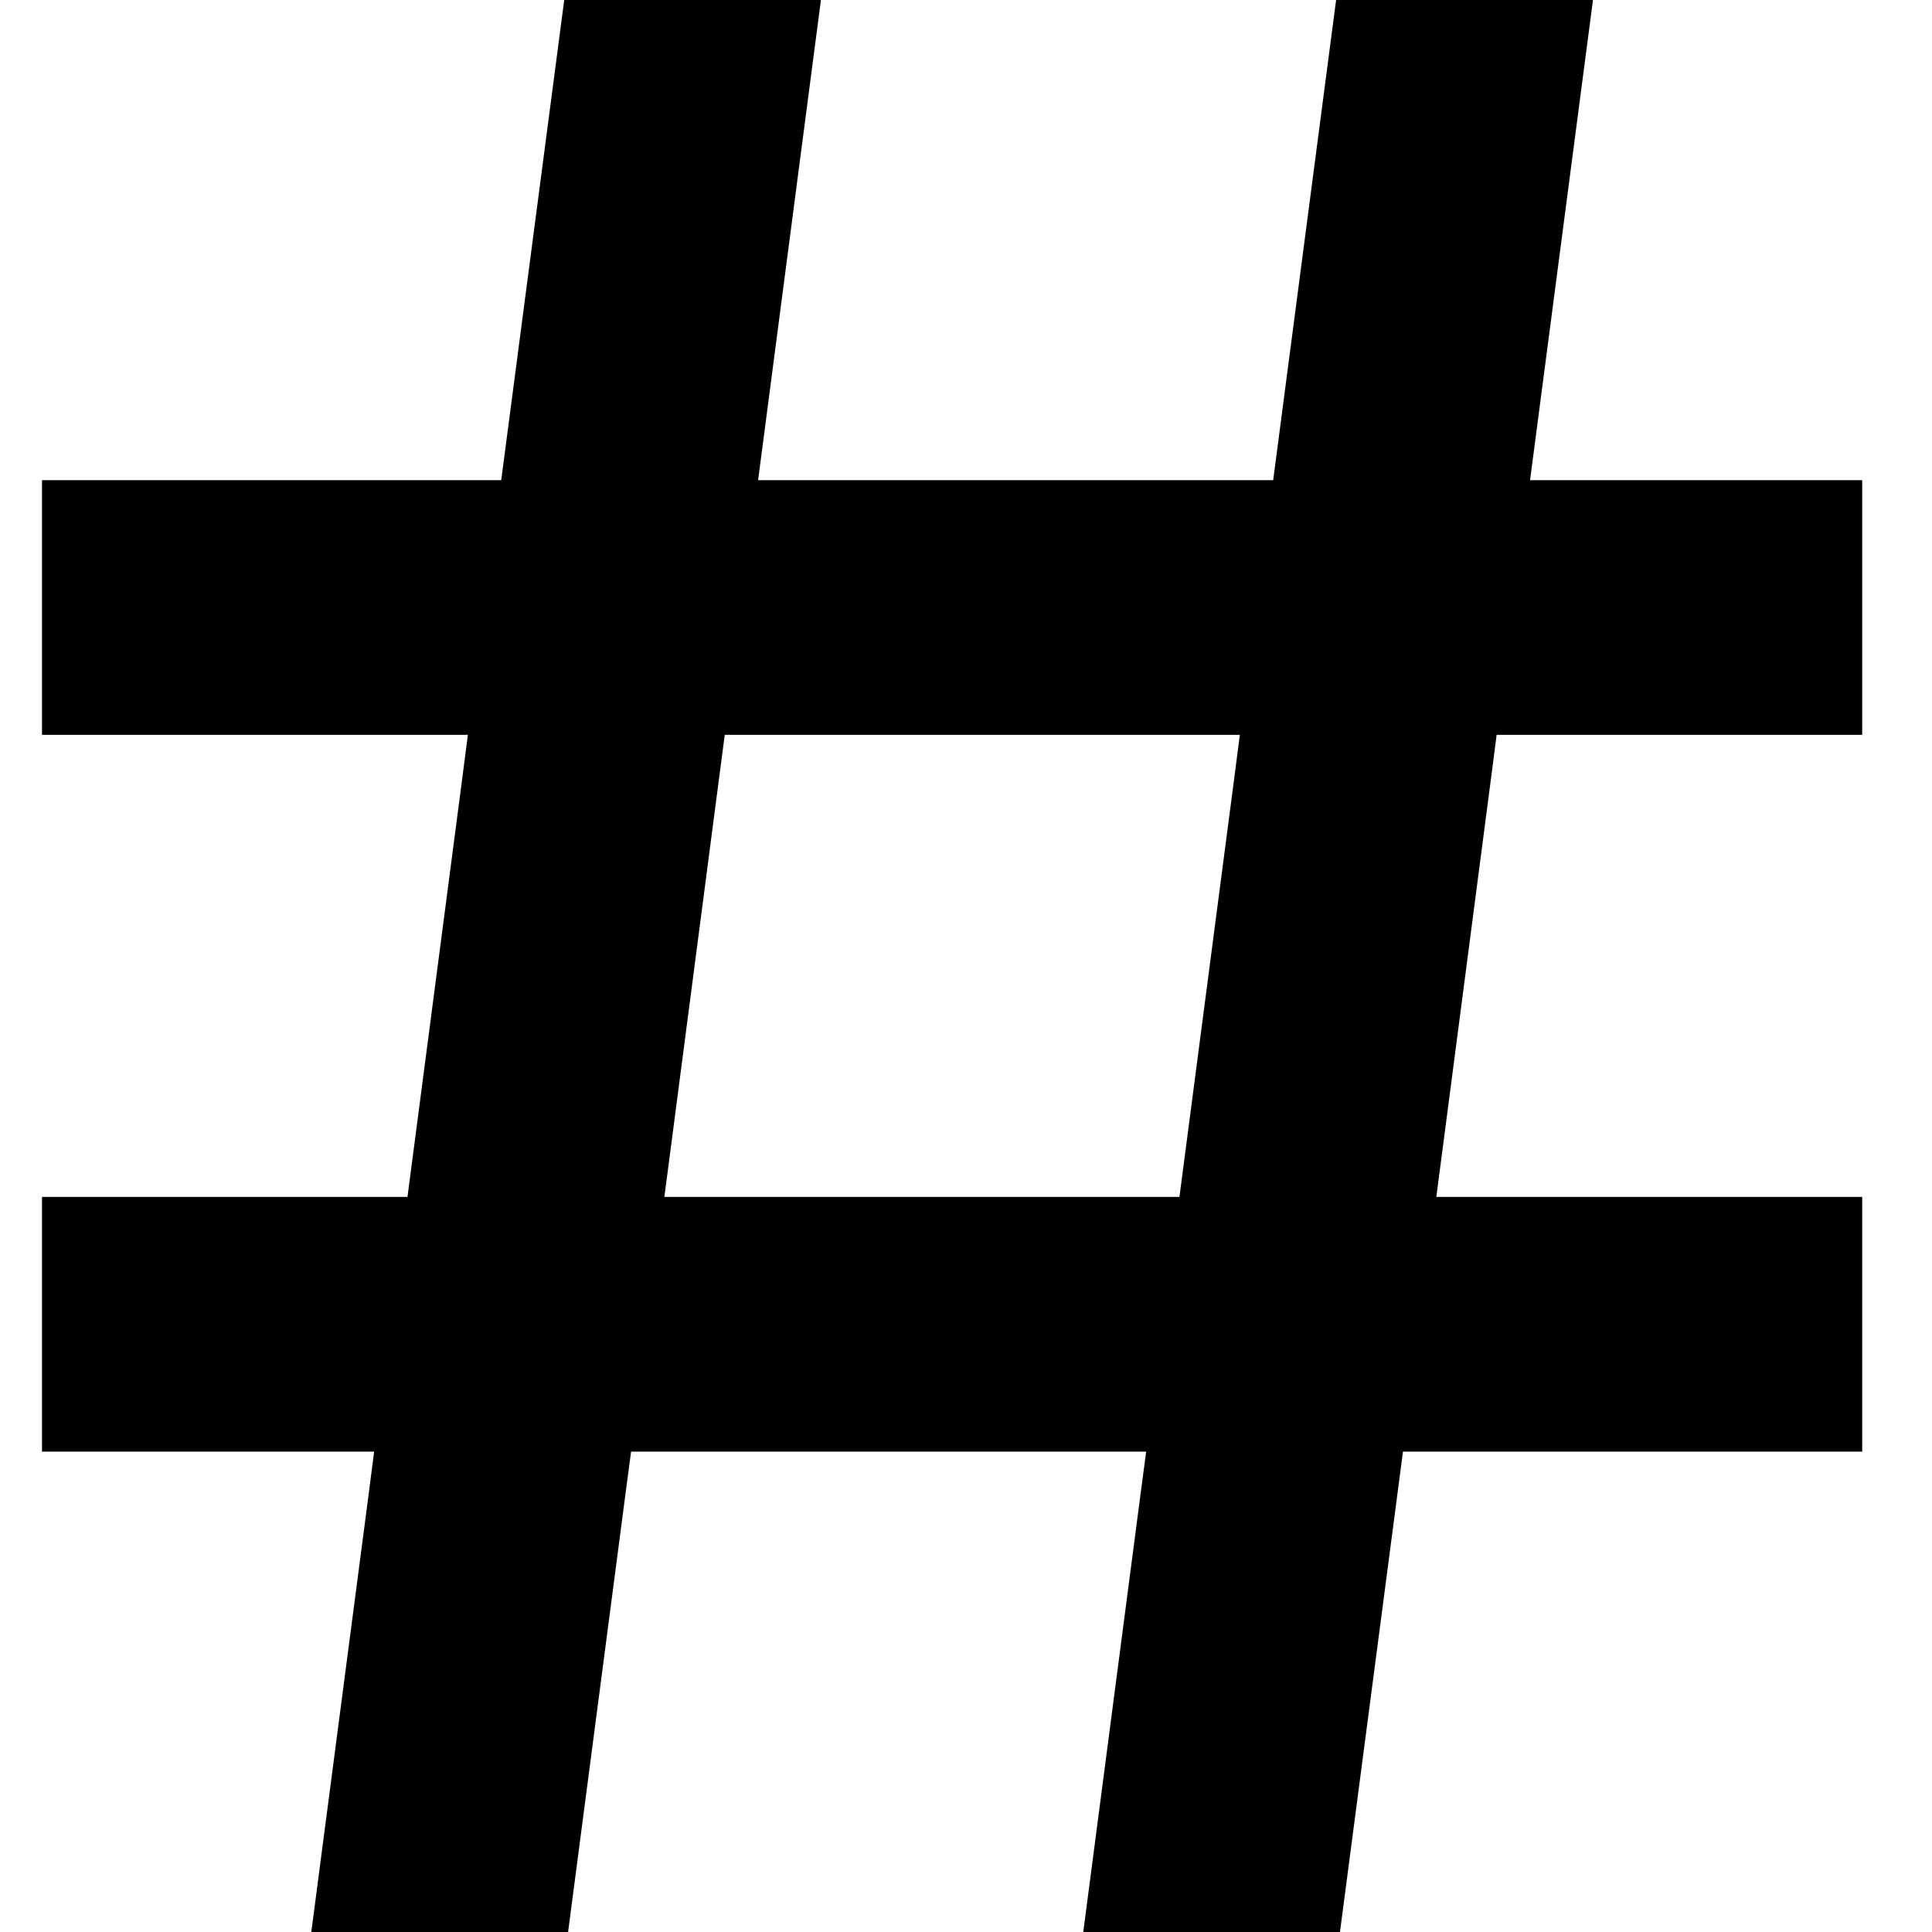
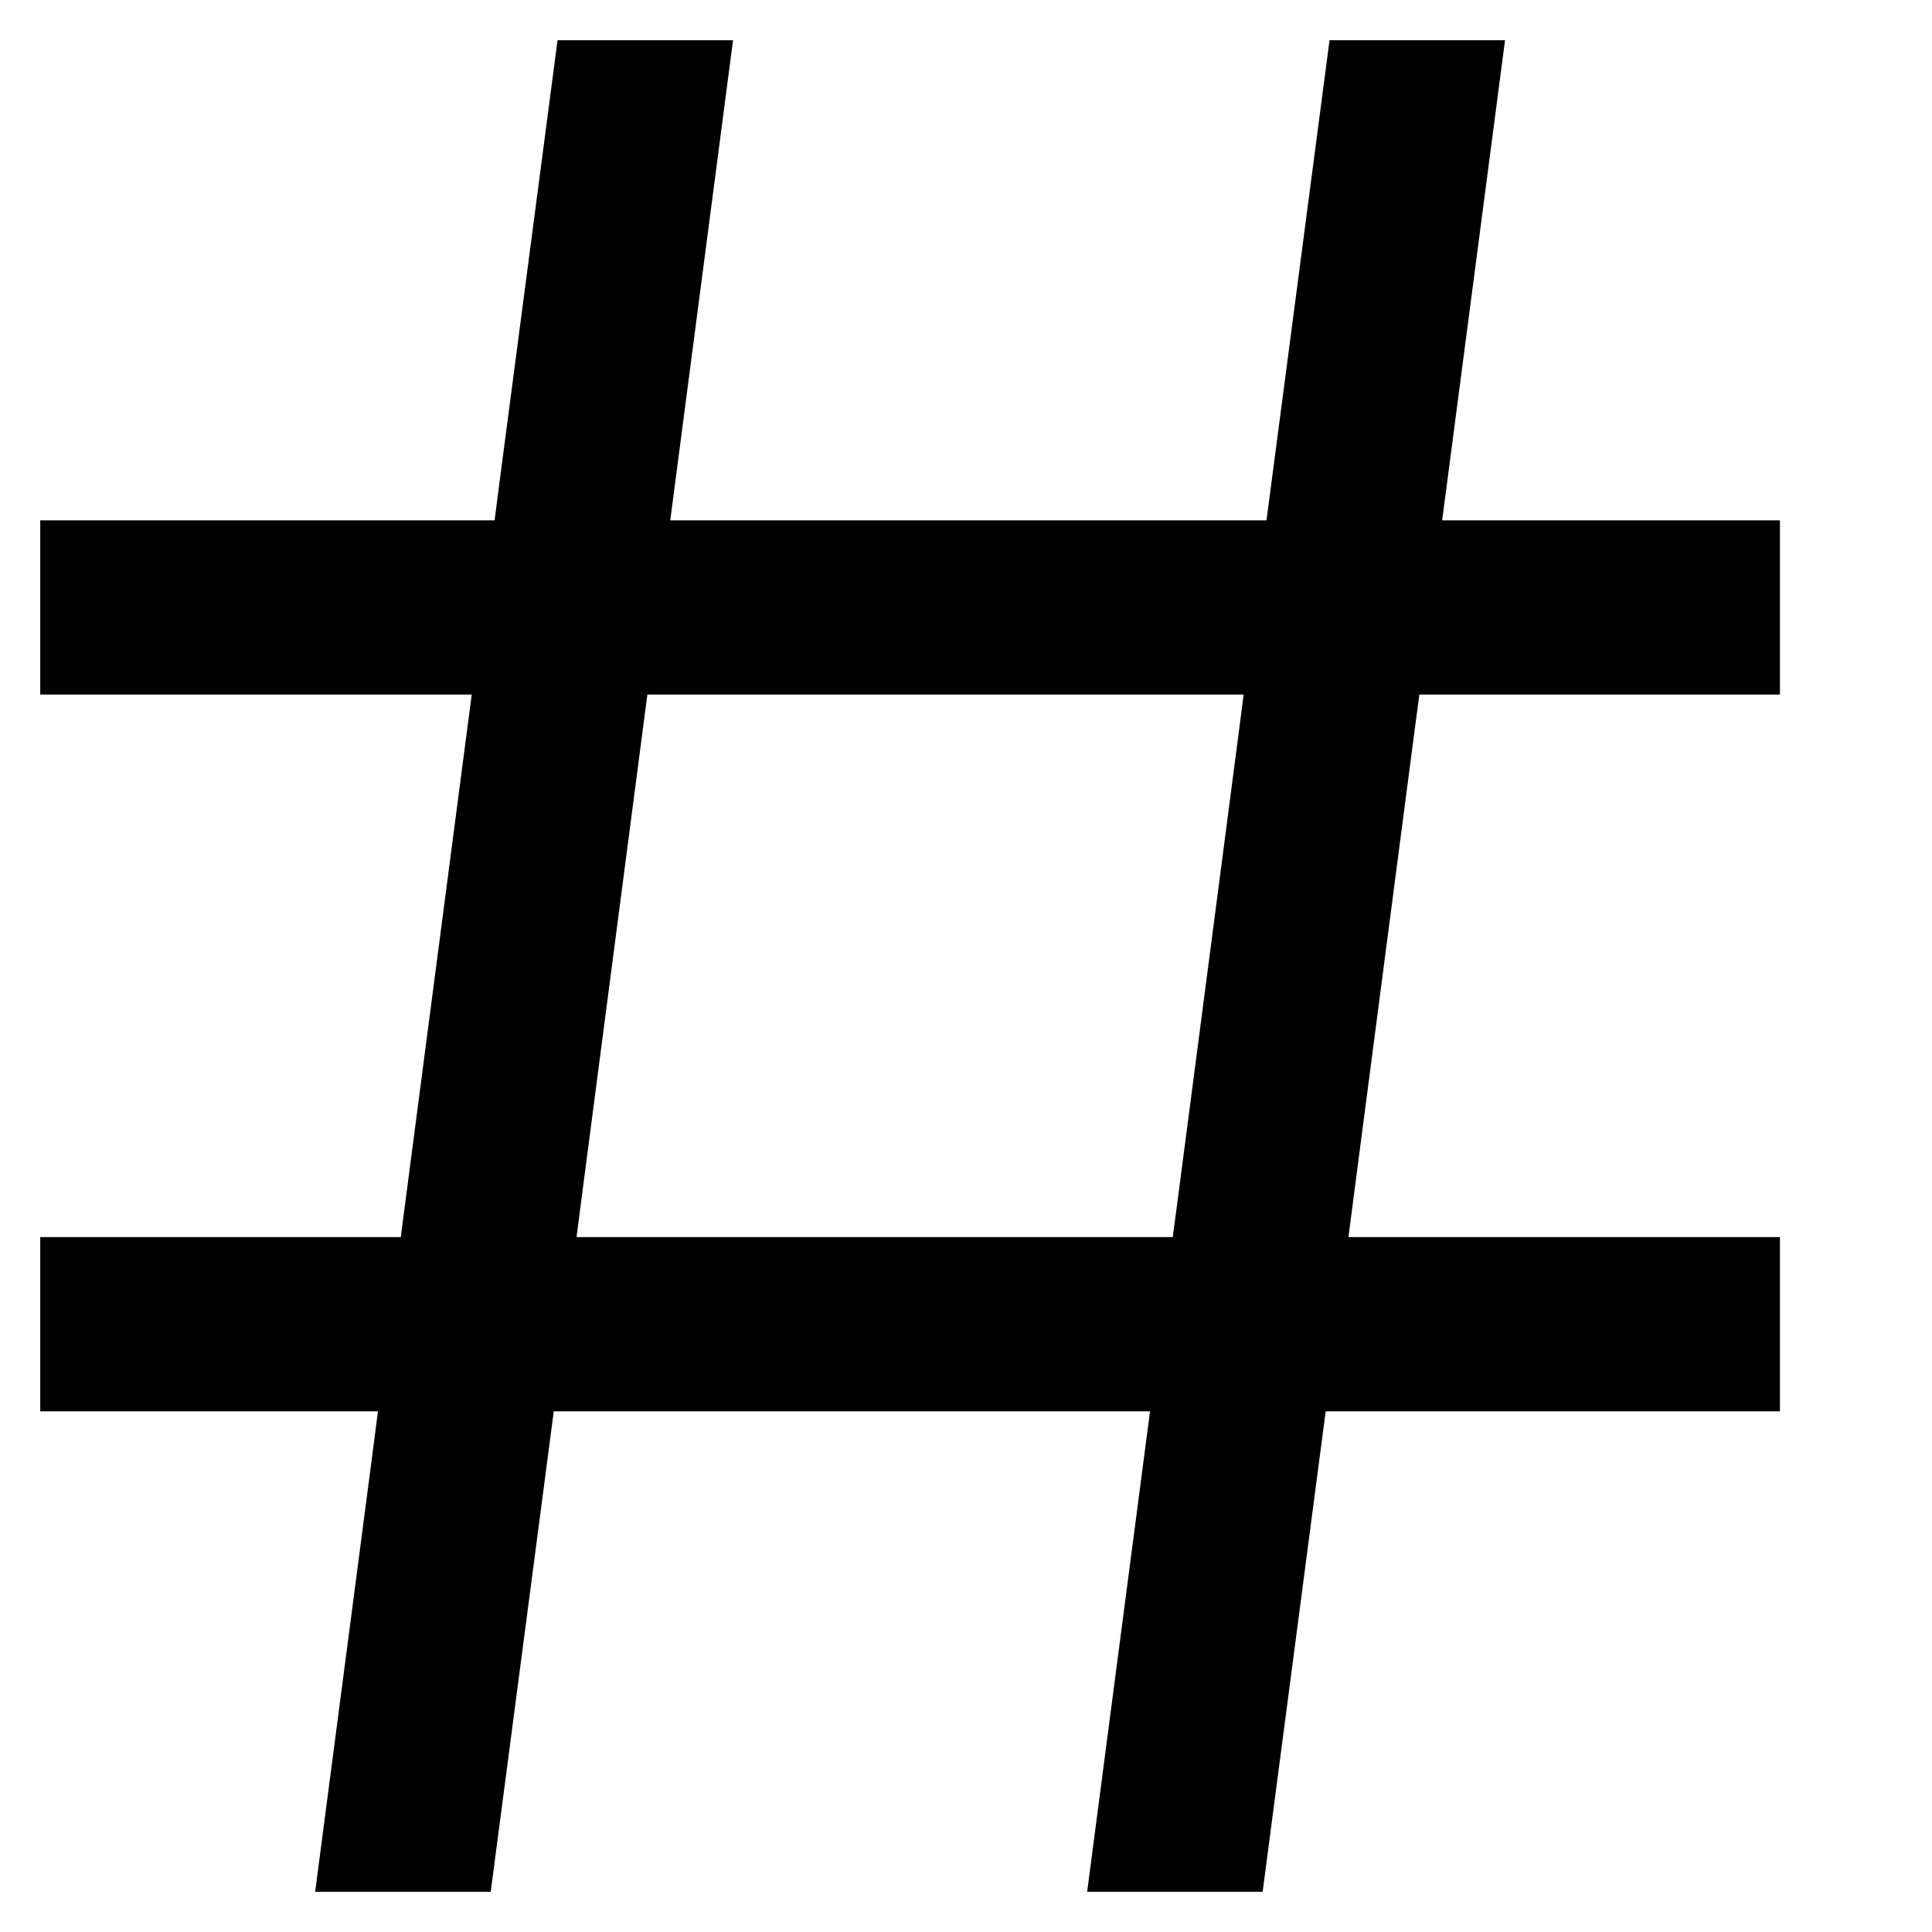
- <svg xmlns="http://www.w3.org/2000/svg" width="24" height="24" viewBox="0 0 22 23">
-   <path d="M9.273 0L8.599 5.151L8.525 5.716H14.657L14.714 5.281L15.406 0H18.464L17.789 5.151L17.715 5.716H21.669V8.748H17.317L17.261 9.183L16.673 13.685L16.599 14.249H21.669V17.281H16.202L16.145 17.717L15.452 23H12.396L13.07 17.847L13.145 17.281H7.013L6.955 17.717L6.263 23H3.206L3.881 17.847L3.954 17.281H0V14.249H4.351L4.408 13.813L4.997 9.312L5.07 8.748H0V5.716H5.467L5.524 5.281L6.217 0H9.273ZM8.071 9.183L7.483 13.685L7.409 14.249H13.541L13.598 13.813L14.187 9.312L14.26 8.748H8.128L8.071 9.183Z" fill="black" />
+ <svg xmlns="http://www.w3.org/2000/svg" width="24" height="24" viewBox="0 0 24 24" fill="none">
+   <path d="M9.106 0.5L8.4 5.899L8.326 6.464H15.733L15.79 6.029L16.516 0.5H18.696L17.989 5.899L17.915 6.464H22.111V8.628H17.632L17.574 9.063L16.824 14.804L16.751 15.368H22.111V17.532H16.468L16.411 17.968L15.685 23.5H13.505L14.212 18.098L14.286 17.532H6.879L6.822 17.968L6.096 23.5H3.915L4.622 18.098L4.695 17.532H0.5V15.368H4.979L5.035 14.934L5.786 9.193L5.86 8.628H0.5V6.464H6.144L6.2 6.029L6.926 0.5H9.106ZM7.985 9.063L7.235 14.804L7.162 15.368H14.568L14.626 14.934L15.376 9.193L15.449 8.628H8.042L7.985 9.063Z" fill="black" />
</svg>
